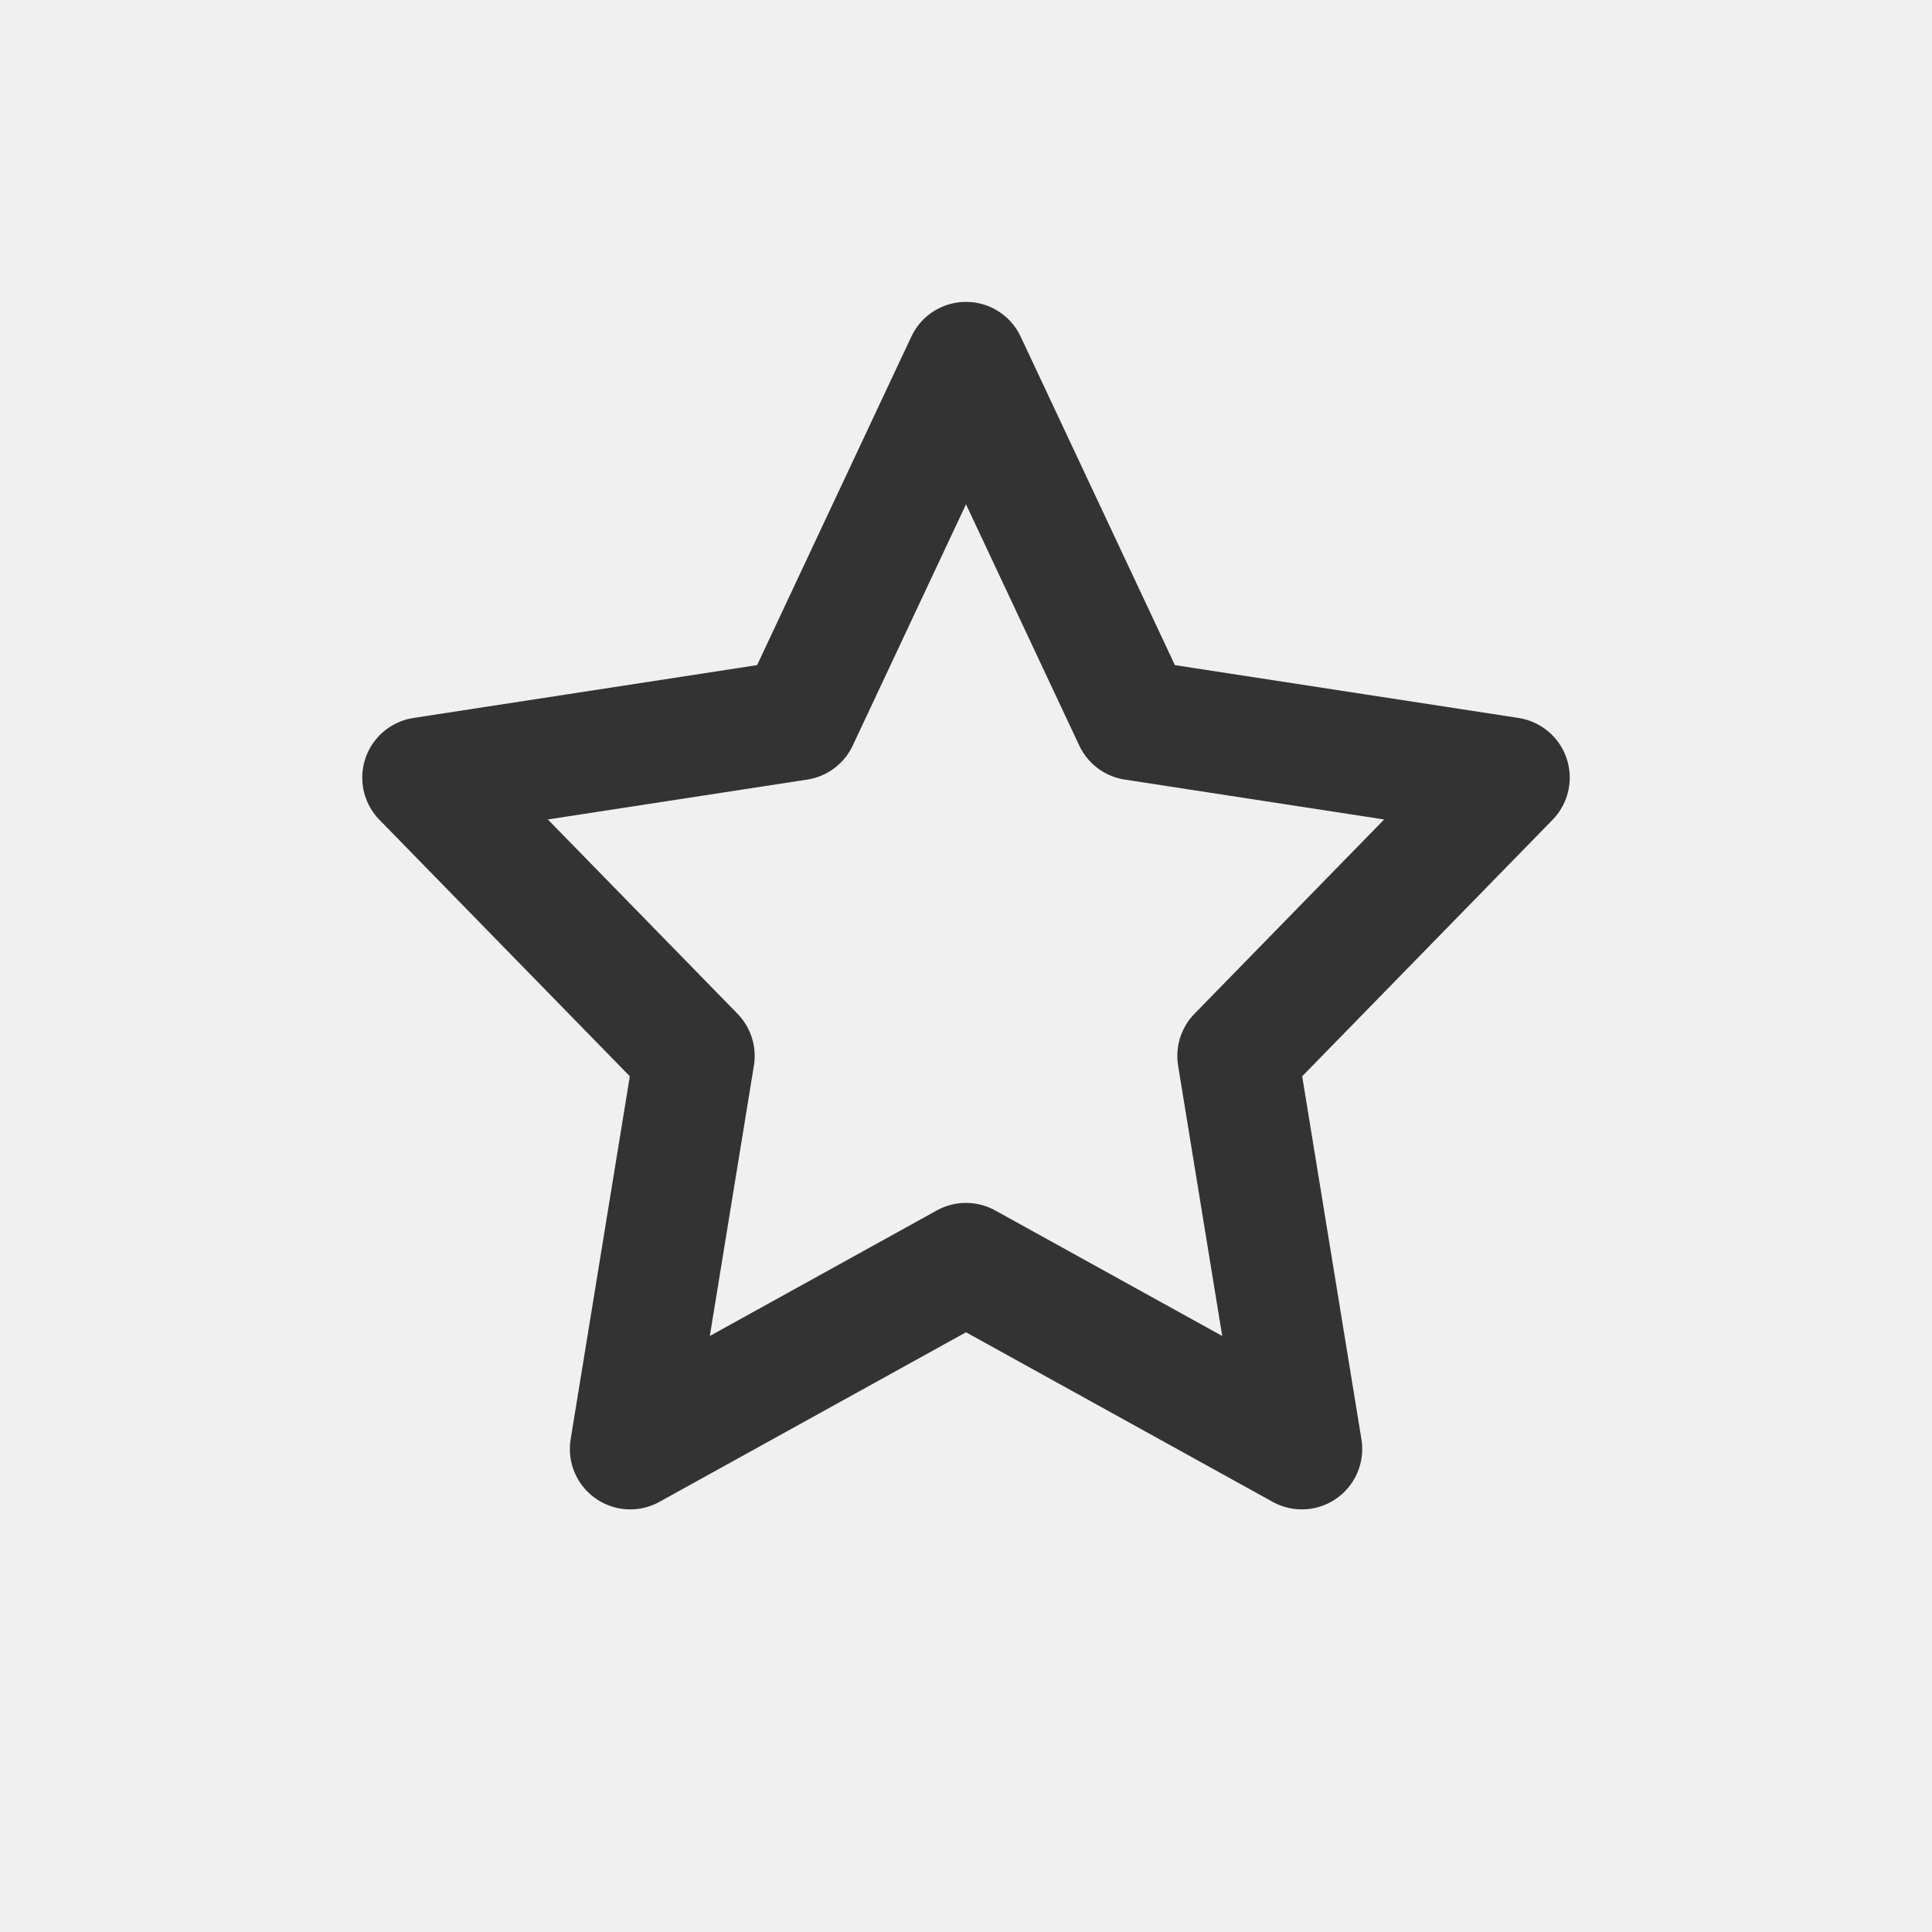
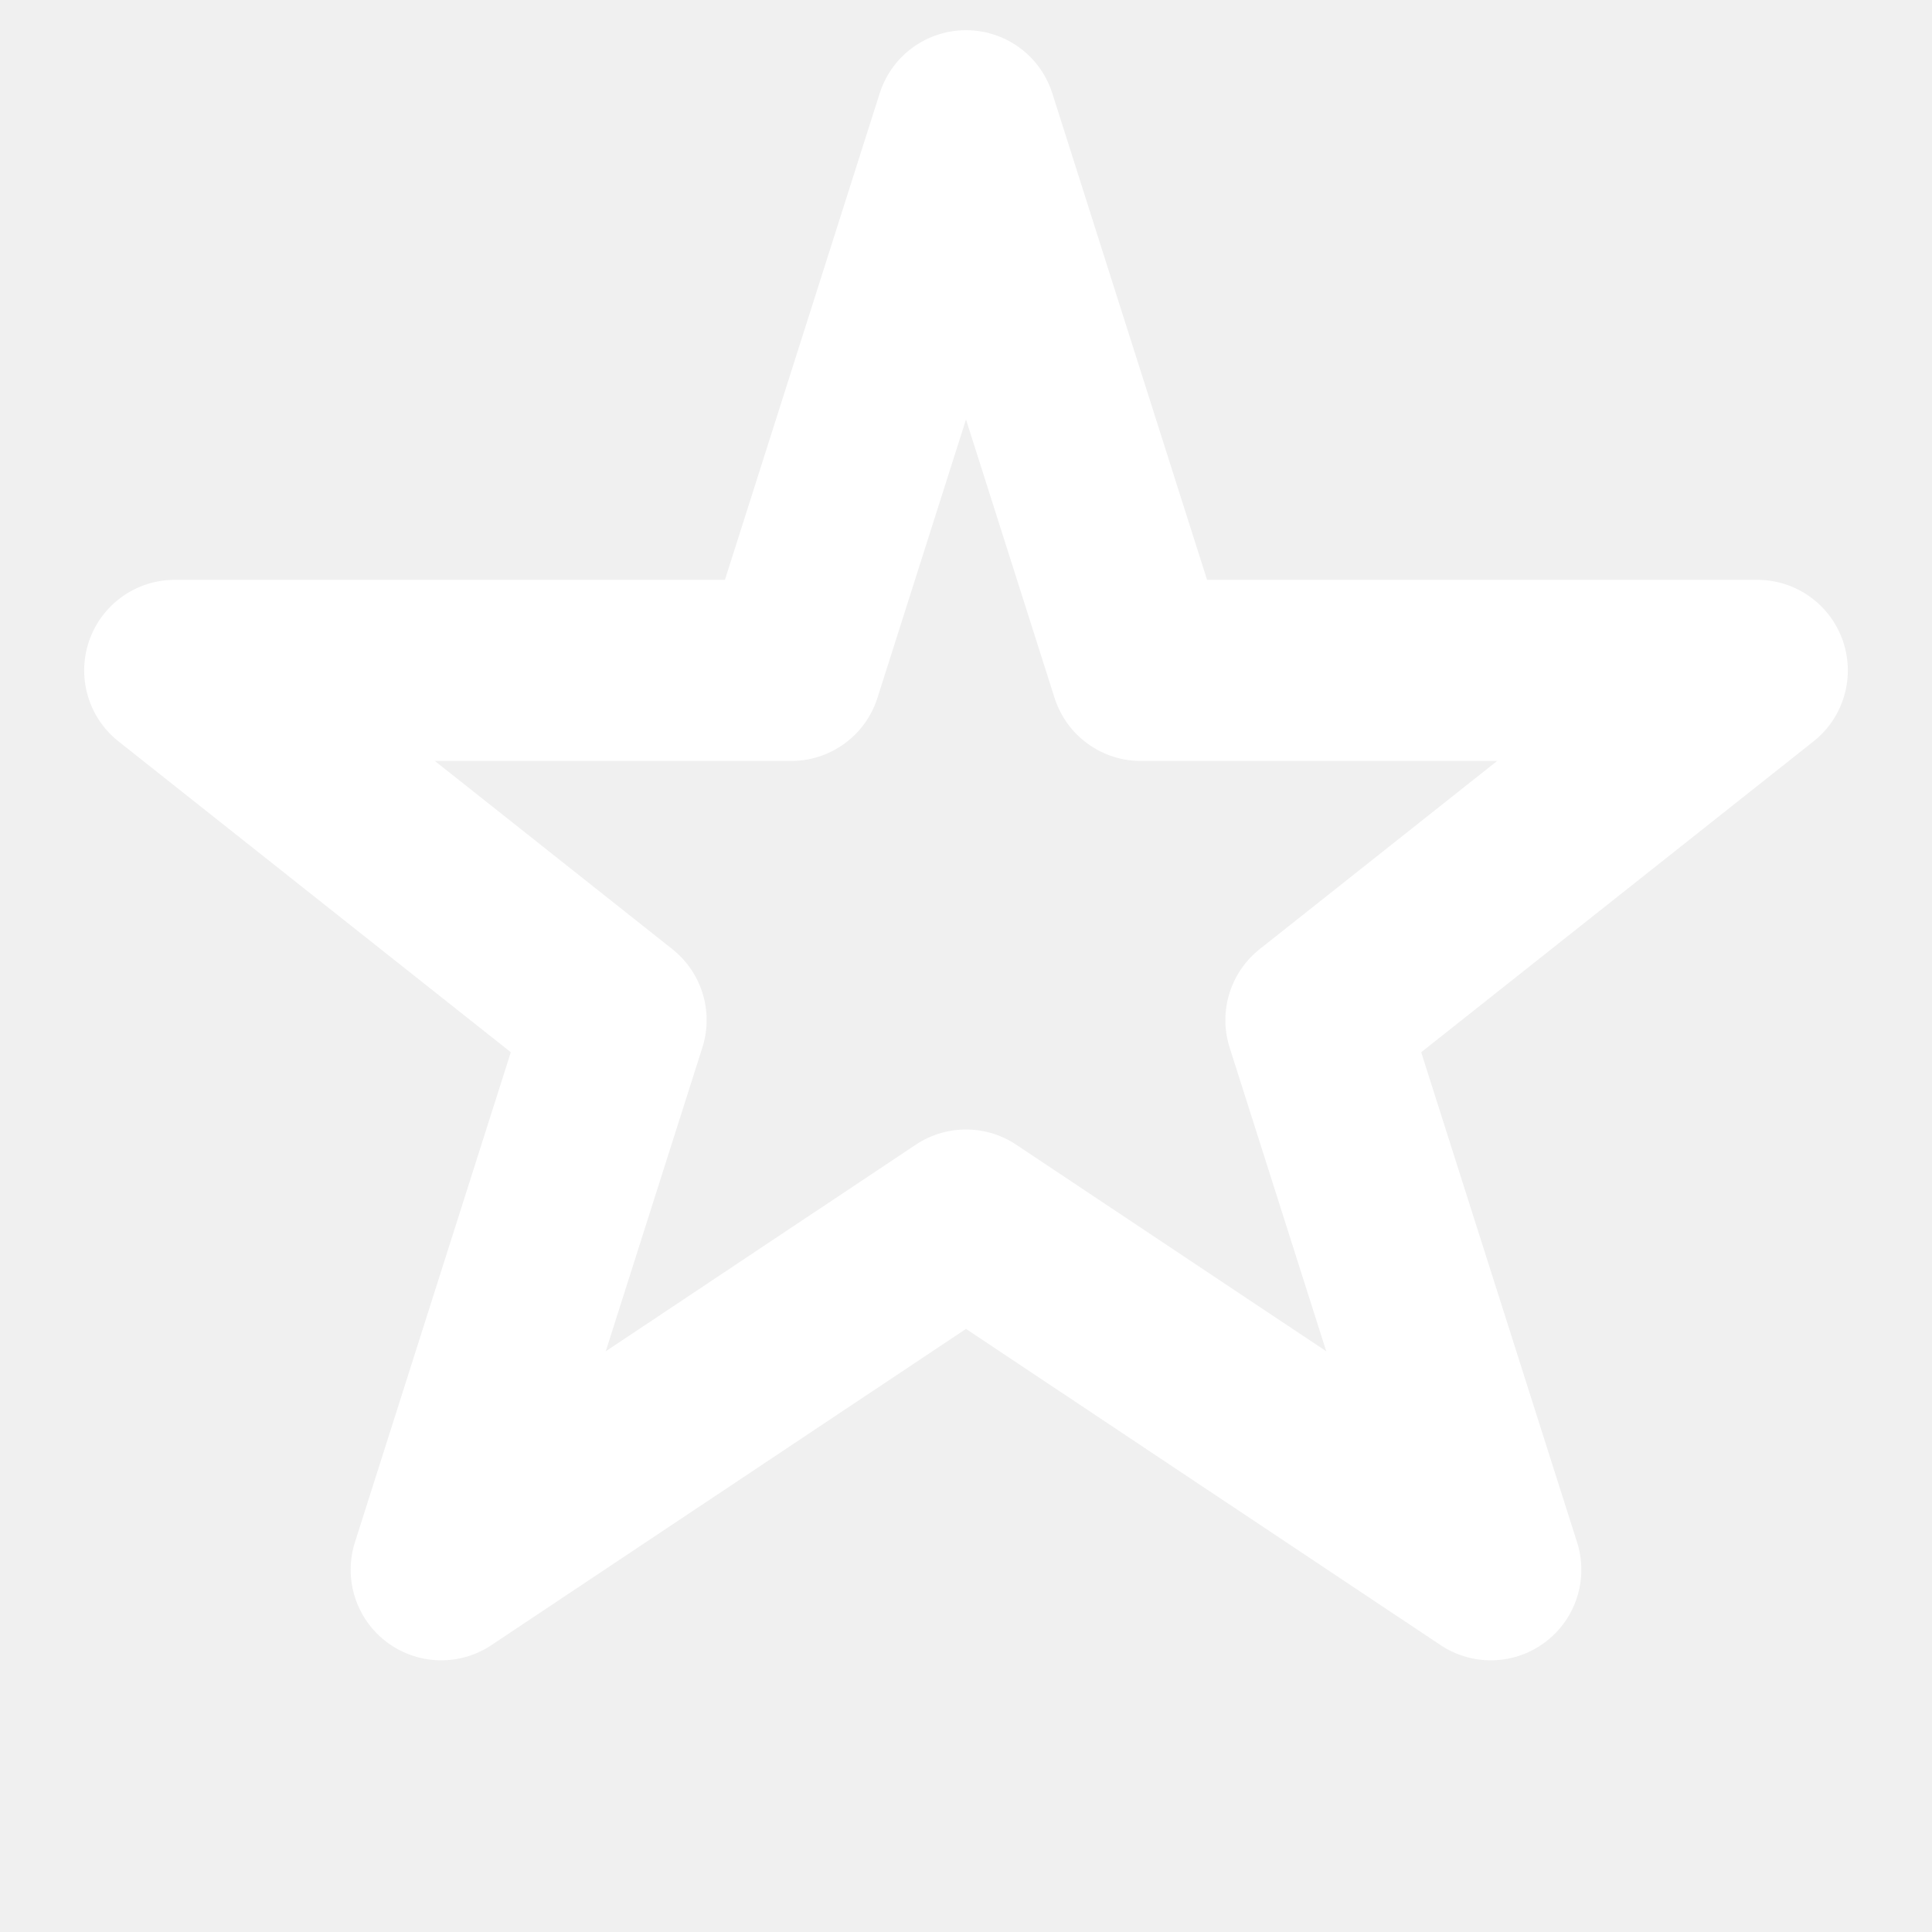
- <svg xmlns="http://www.w3.org/2000/svg" width="24" height="24" viewBox="0 0 24 24" fill="none">
-   <path d="M12 4.5L14.086 8.943L18.75 9.66L15.375 13.117L16.172 18L12 15.693L7.829 18L8.625 13.117L5.25 9.66L9.914 8.943L12 4.5Z" stroke="#333333" stroke-width="1.5" stroke-linecap="round" stroke-linejoin="round" />
+ <svg xmlns="http://www.w3.org/2000/svg" width="16" height="16" viewBox="0 0 16 16" fill="none">
+   <path d="M8 1L9.448 5.552H14.553L10.898 8.448L12.346 13L8 10.104L3.654 13L5.102 8.448L1.447 5.552H6.552L8 1Z" fill="none" stroke="#FFFFFF" stroke-width="1.5" stroke-linecap="round" stroke-linejoin="round" />
</svg>
